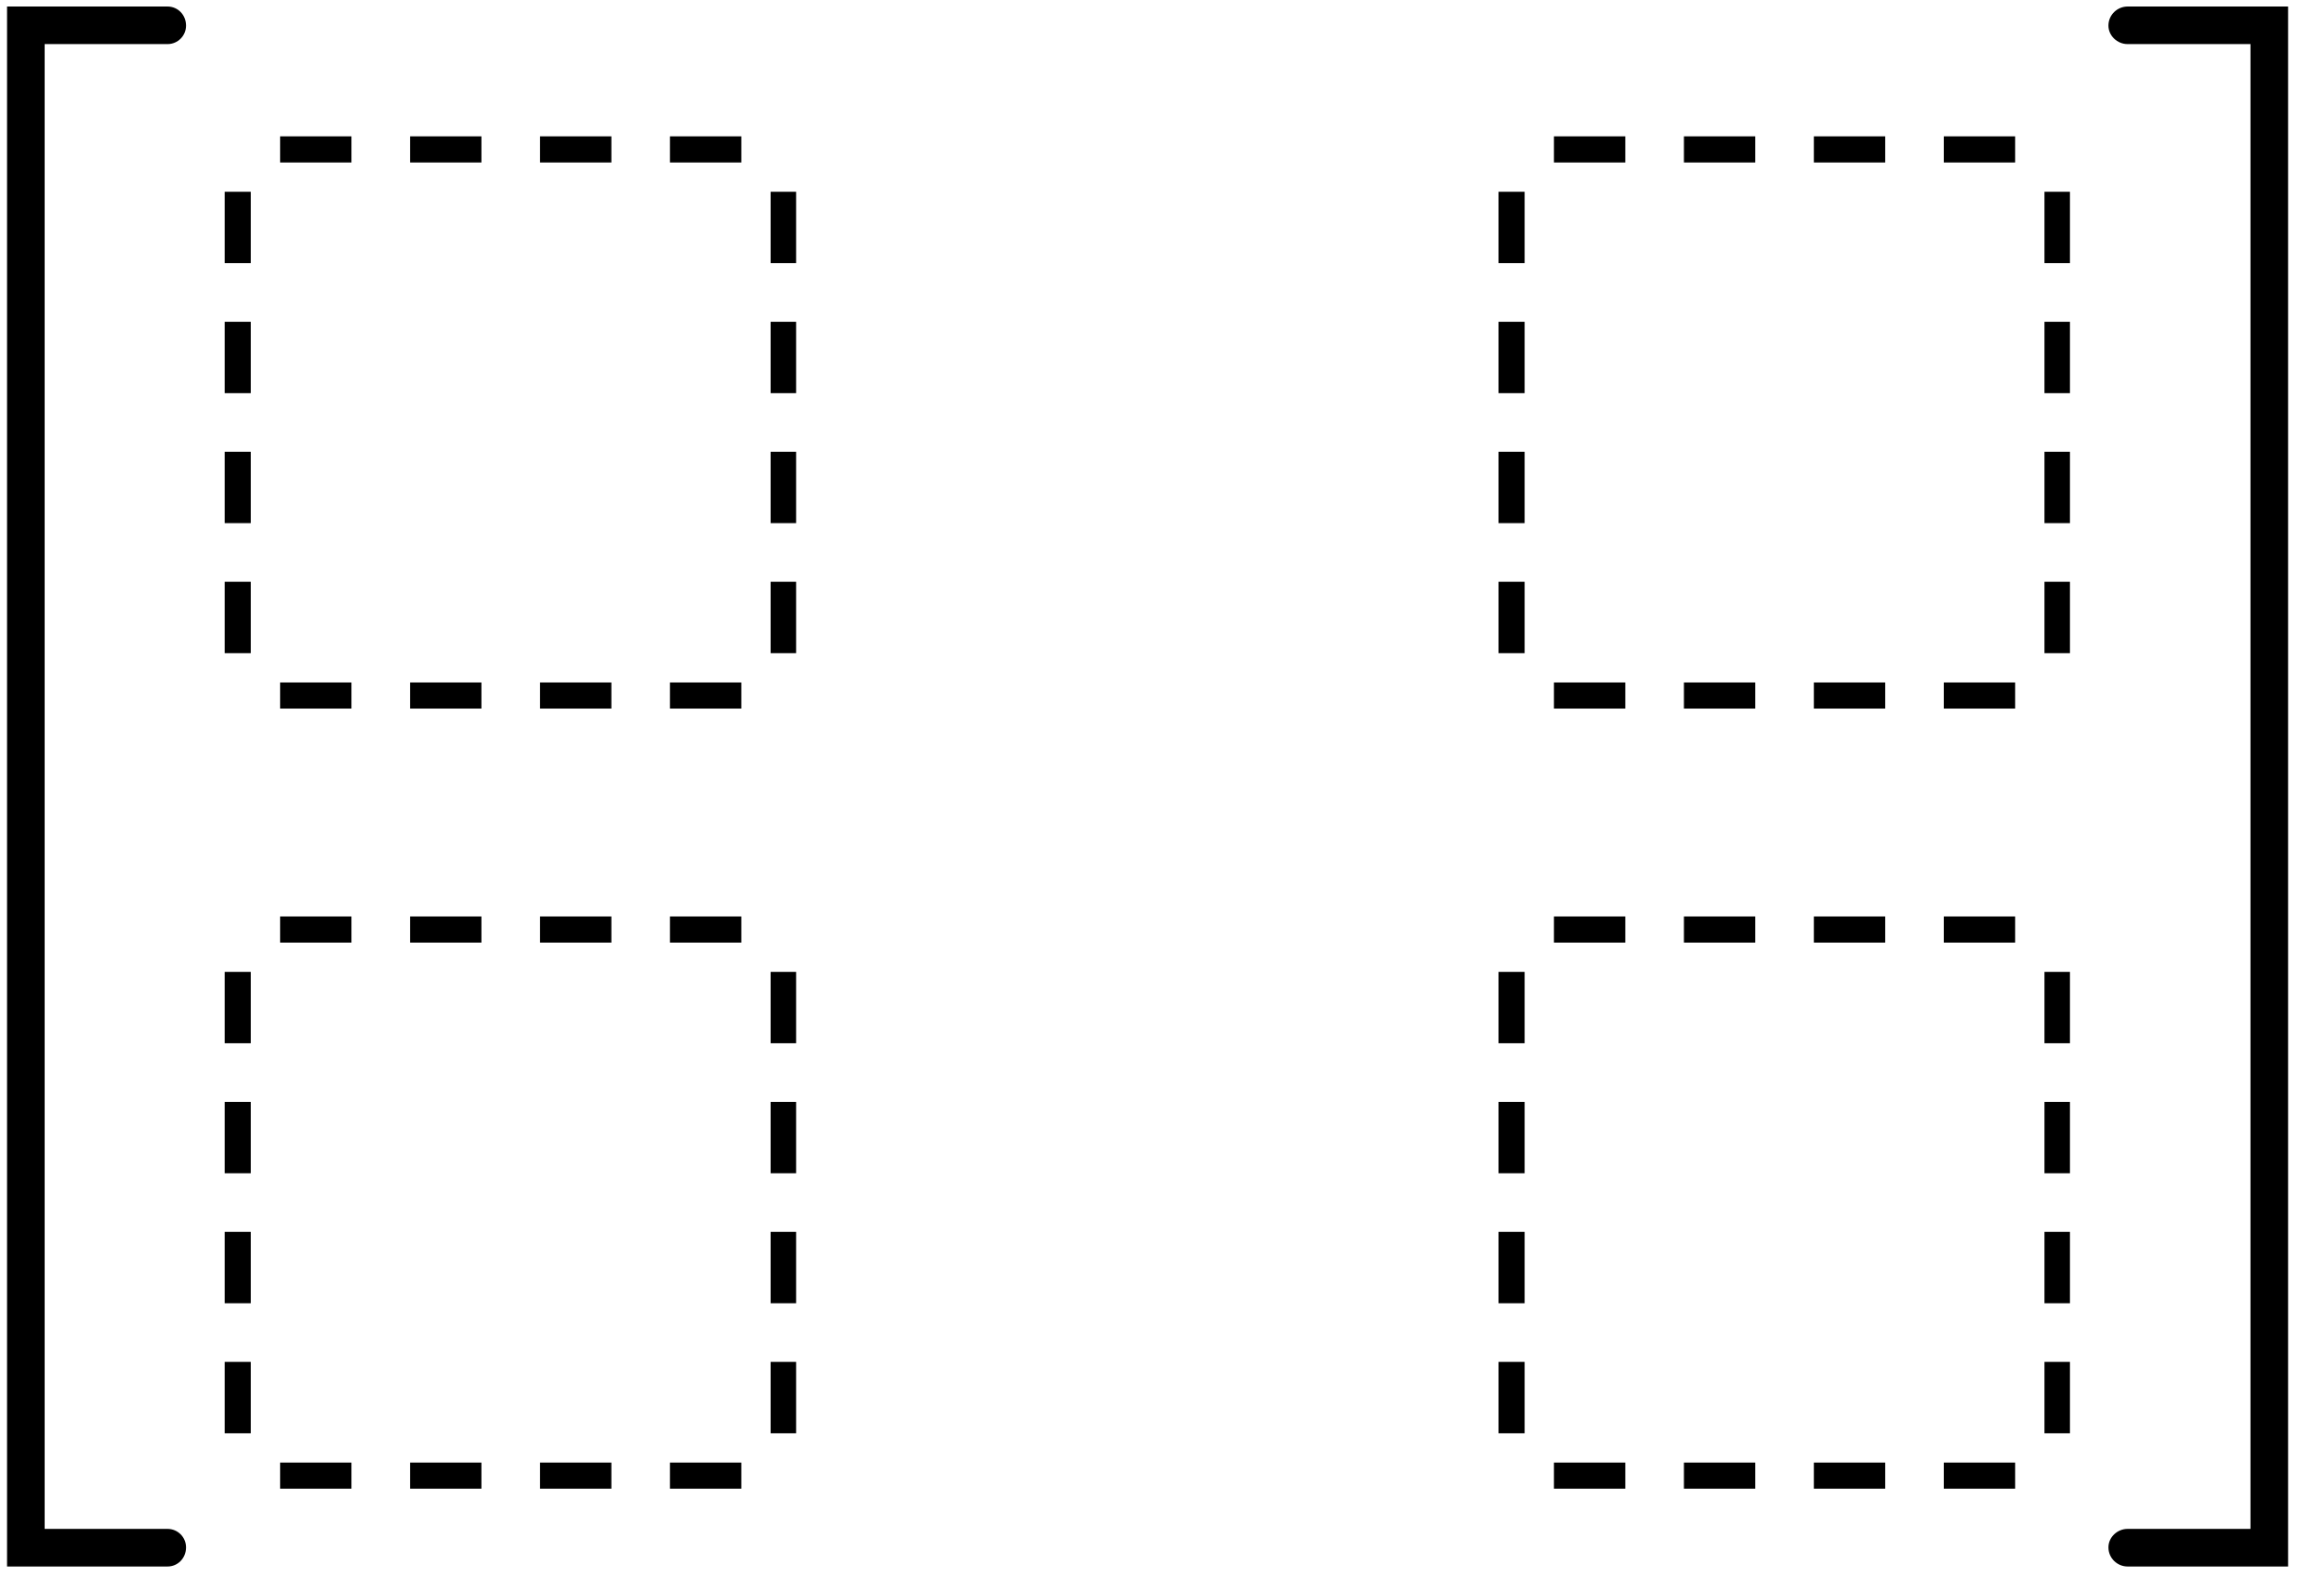
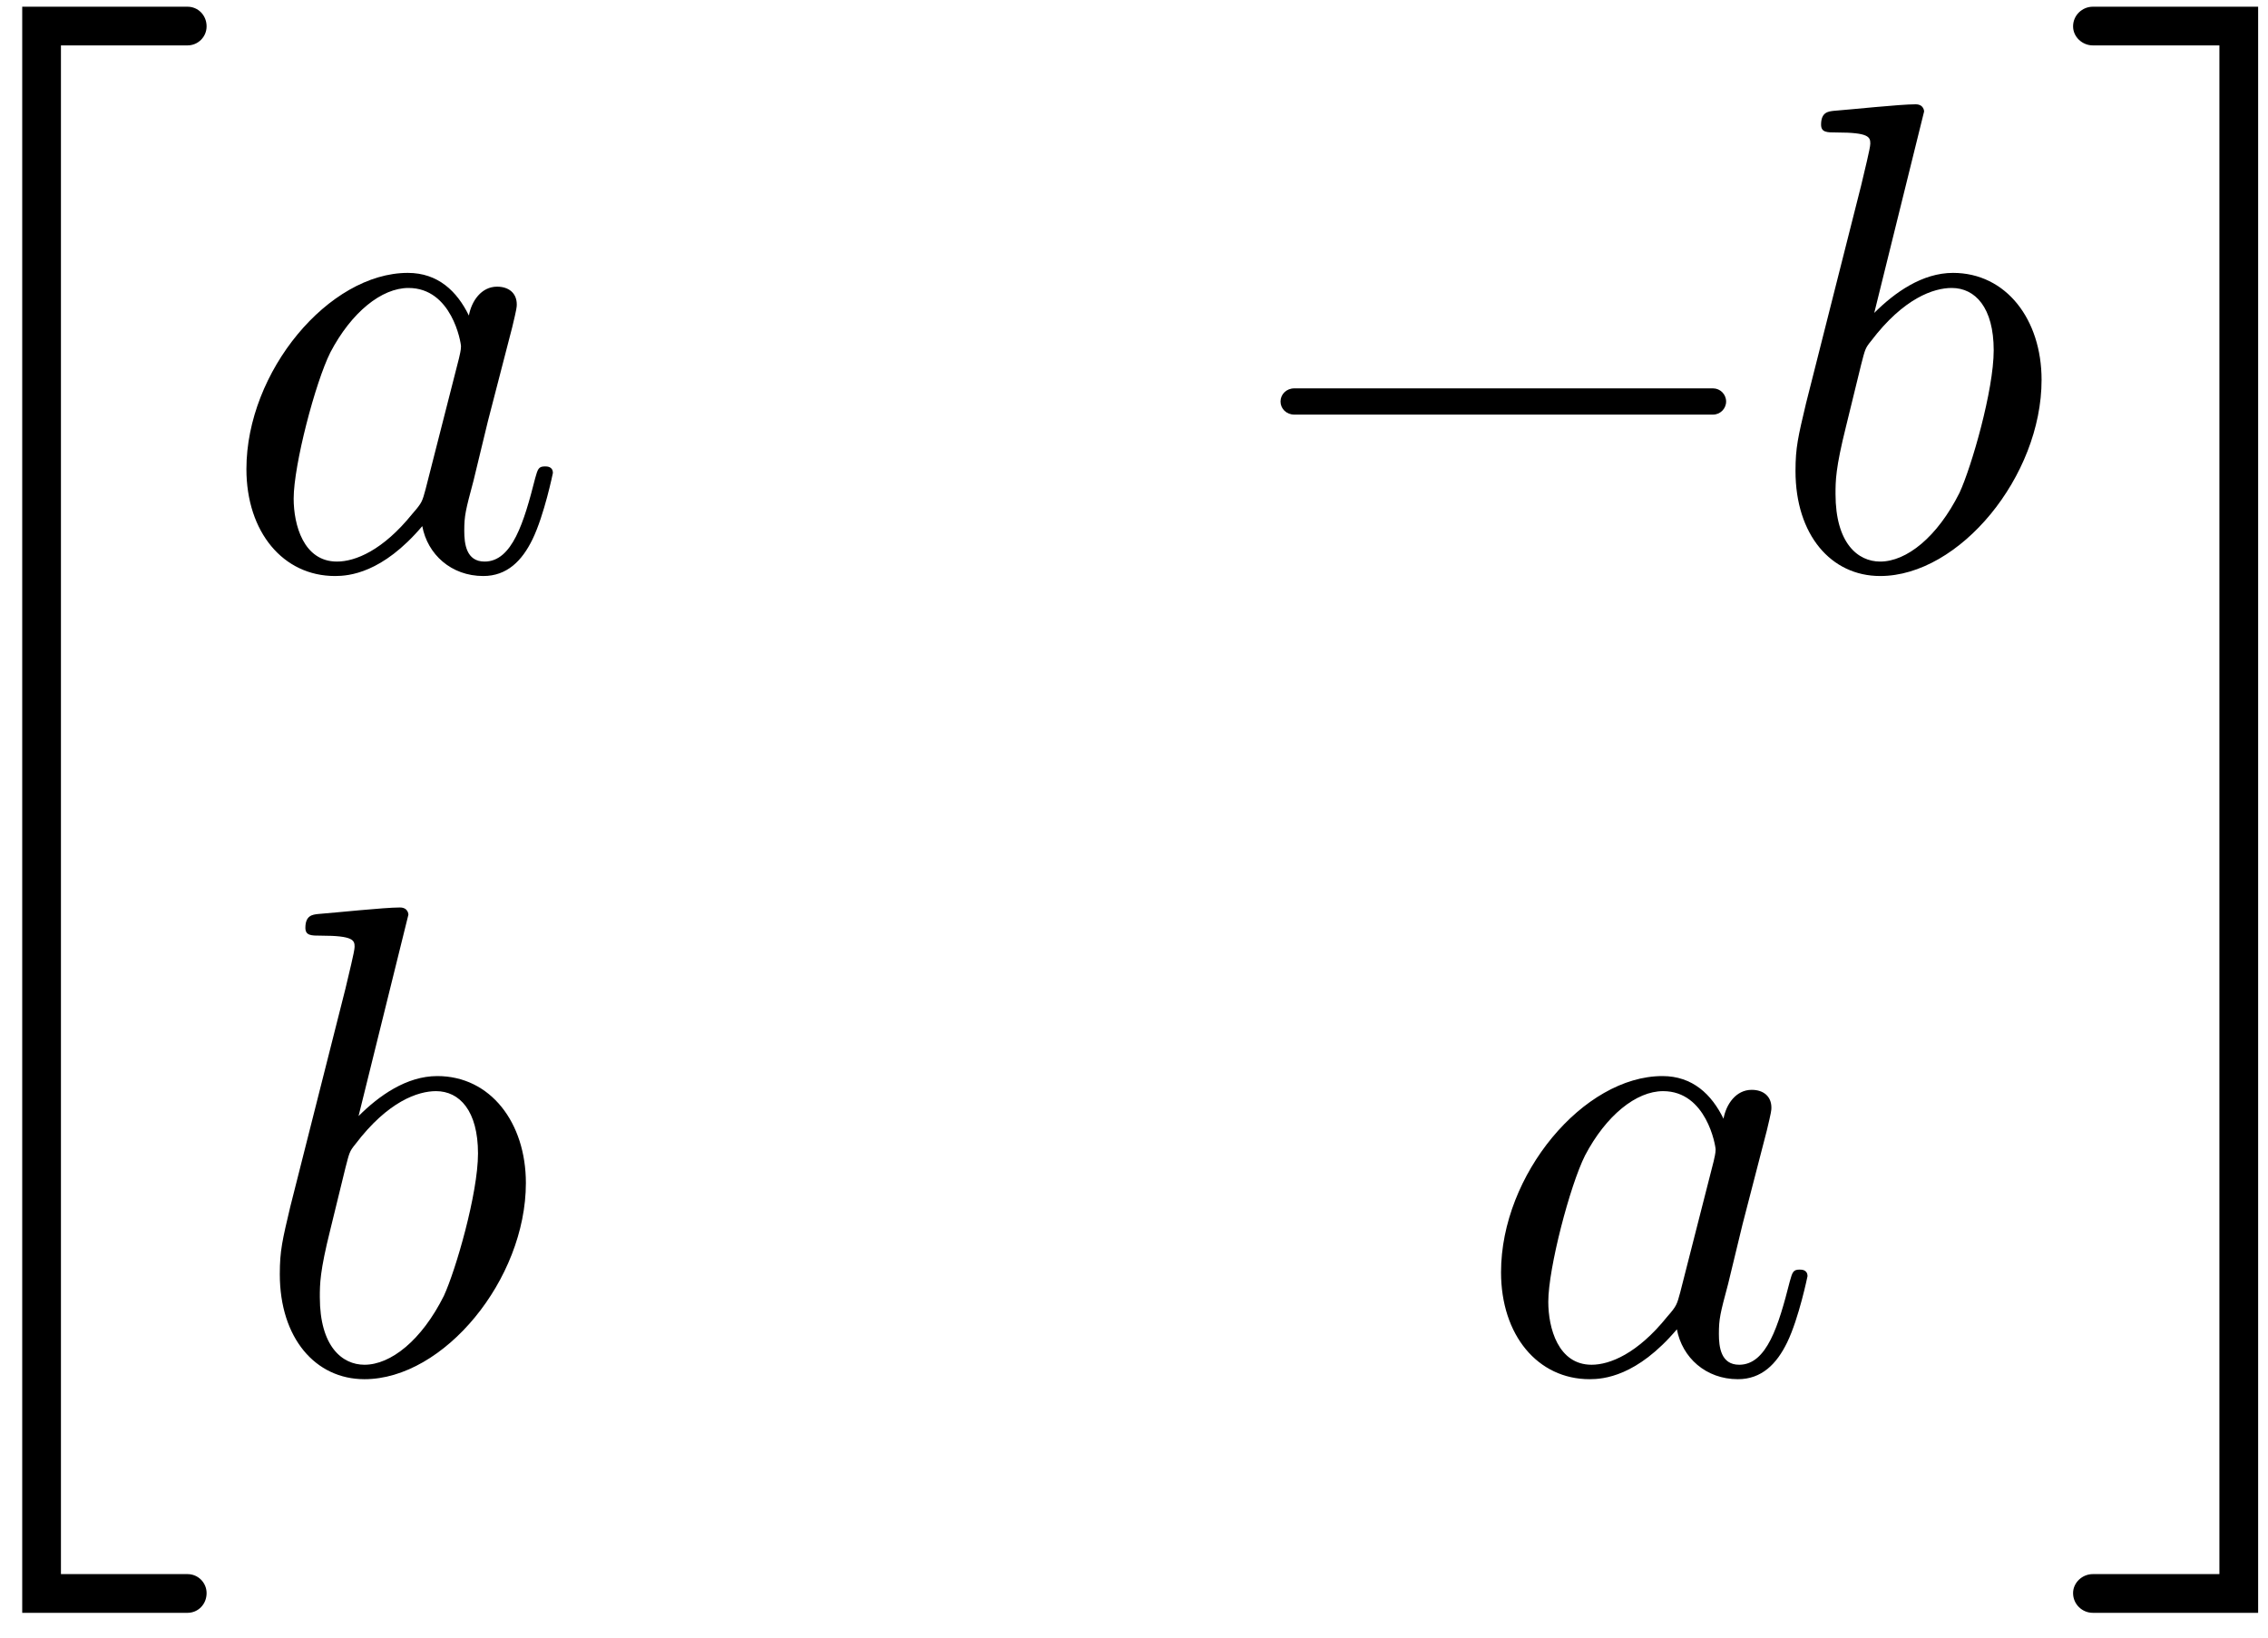
- <svg xmlns="http://www.w3.org/2000/svg" xmlns:xlink="http://www.w3.org/1999/xlink" width="57" height="39" viewBox="0 0 57 39">
+ <svg xmlns="http://www.w3.org/2000/svg" xmlns:xlink="http://www.w3.org/1999/xlink" width="54" height="39" viewBox="0 0 54 39">
  <defs>
    <g>
      <g id="glyph-0-0">
        <path d="M 8.109 14.672 C 8.109 14.422 7.906 14.219 7.656 14.219 L 4.641 14.219 L 4.641 -22.188 L 7.656 -22.188 C 7.906 -22.188 8.109 -22.391 8.109 -22.641 C 8.109 -22.906 7.906 -23.109 7.656 -23.109 L 3.719 -23.109 L 3.719 15.141 L 7.656 15.141 C 7.906 15.141 8.109 14.938 8.109 14.672 Z M 8.109 14.672 " />
      </g>
      <g id="glyph-0-1">
-         <path d="M 3.75 3.828 L 3.75 3.188 L 2 3.188 L 2 3.828 Z M 6.938 3.828 L 6.938 3.188 L 5.188 3.188 L 5.188 3.828 Z M 10.125 3.828 L 10.125 3.188 L 8.375 3.188 L 8.375 3.828 Z M 13.312 3.828 L 13.312 3.188 L 11.562 3.188 L 11.562 3.828 Z M 3.75 -9.562 L 3.75 -10.203 L 2 -10.203 L 2 -9.562 Z M 6.938 -9.562 L 6.938 -10.203 L 5.188 -10.203 L 5.188 -9.562 Z M 10.125 -9.562 L 10.125 -10.203 L 8.375 -10.203 L 8.375 -9.562 Z M 13.312 -9.562 L 13.312 -10.203 L 11.562 -10.203 L 11.562 -9.562 Z M 1.281 2.469 L 1.281 0.719 L 0.641 0.719 L 0.641 2.469 Z M 1.281 -0.719 L 1.281 -2.469 L 0.641 -2.469 L 0.641 -0.719 Z M 1.281 -3.906 L 1.281 -5.656 L 0.641 -5.656 L 0.641 -3.906 Z M 1.281 -7.094 L 1.281 -8.844 L 0.641 -8.844 L 0.641 -7.094 Z M 14.656 2.469 L 14.656 0.719 L 14.031 0.719 L 14.031 2.469 Z M 14.656 -0.719 L 14.656 -2.469 L 14.031 -2.469 L 14.031 -0.719 Z M 14.656 -3.906 L 14.656 -5.656 L 14.031 -5.656 L 14.031 -3.906 Z M 14.656 -7.094 L 14.656 -8.844 L 14.031 -8.844 L 14.031 -7.094 Z M 14.656 -7.094 " />
+         <path d="M 7.938 -2.281 C 7.938 -2.438 7.797 -2.438 7.75 -2.438 C 7.594 -2.438 7.578 -2.375 7.516 -2.156 C 7.25 -1.109 6.969 -0.172 6.312 -0.172 C 5.875 -0.172 5.828 -0.594 5.828 -0.906 C 5.828 -1.266 5.859 -1.391 6.047 -2.094 L 6.391 -3.516 L 6.969 -5.75 C 7.078 -6.203 7.078 -6.234 7.078 -6.297 C 7.078 -6.562 6.891 -6.719 6.609 -6.719 C 6.234 -6.719 6 -6.375 5.938 -6.031 C 5.656 -6.609 5.203 -7.047 4.484 -7.047 C 2.609 -7.047 0.641 -4.703 0.641 -2.375 C 0.641 -0.875 1.516 0.172 2.75 0.172 C 3.078 0.172 3.875 0.109 4.828 -1.016 C 4.953 -0.344 5.516 0.172 6.281 0.172 C 6.844 0.172 7.203 -0.188 7.453 -0.703 C 7.734 -1.281 7.938 -2.281 7.938 -2.281 Z M 5.75 -5.297 C 5.75 -5.203 5.719 -5.094 5.703 -5.016 L 4.906 -1.891 C 4.828 -1.609 4.828 -1.578 4.594 -1.312 C 3.891 -0.438 3.234 -0.172 2.797 -0.172 C 2 -0.172 1.766 -1.047 1.766 -1.672 C 1.766 -2.469 2.281 -4.438 2.641 -5.156 C 3.141 -6.109 3.859 -6.688 4.5 -6.688 C 5.531 -6.688 5.75 -5.391 5.75 -5.297 Z M 5.75 -5.297 " />
      </g>
      <g id="glyph-0-2">
+         <path d="M 11.5 -3.984 C 11.5 -4.156 11.359 -4.297 11.188 -4.297 L 1.219 -4.297 C 1.031 -4.297 0.891 -4.156 0.891 -3.984 C 0.891 -3.812 1.031 -3.672 1.219 -3.672 L 11.188 -3.672 C 11.359 -3.672 11.5 -3.812 11.5 -3.984 Z M 11.5 -3.984 " />
+       </g>
+       <g id="glyph-0-3">
+         <path d="M 6.609 -4.5 C 6.609 -5.938 5.766 -7.047 4.5 -7.047 C 3.766 -7.047 3.109 -6.578 2.625 -6.094 L 3.812 -10.891 C 3.812 -10.891 3.812 -11.062 3.609 -11.062 C 3.234 -11.062 2.078 -10.938 1.656 -10.906 C 1.531 -10.891 1.359 -10.875 1.359 -10.578 C 1.359 -10.391 1.5 -10.391 1.734 -10.391 C 2.5 -10.391 2.531 -10.281 2.531 -10.125 C 2.531 -10.016 2.391 -9.469 2.312 -9.125 L 1 -3.938 C 0.812 -3.141 0.75 -2.891 0.75 -2.328 C 0.75 -0.812 1.594 0.172 2.766 0.172 C 4.656 0.172 6.609 -2.203 6.609 -4.5 Z M 5.469 -5.203 C 5.469 -4.25 4.938 -2.422 4.656 -1.812 C 4.125 -0.75 3.391 -0.172 2.766 -0.172 C 2.234 -0.172 1.703 -0.609 1.703 -1.781 C 1.703 -2.094 1.703 -2.391 1.953 -3.391 L 2.312 -4.859 C 2.406 -5.219 2.406 -5.25 2.547 -5.422 C 3.328 -6.453 4.047 -6.688 4.469 -6.688 C 5.031 -6.688 5.469 -6.219 5.469 -5.203 Z M 5.469 -5.203 " />
+       </g>
+       <g id="glyph-0-4">
        <path d="M 4.703 -23.109 L 0.766 -23.109 C 0.516 -23.109 0.297 -22.906 0.297 -22.641 C 0.297 -22.391 0.516 -22.188 0.766 -22.188 L 3.781 -22.188 L 3.781 14.219 L 0.766 14.219 C 0.516 14.219 0.297 14.422 0.297 14.672 C 0.297 14.938 0.516 15.141 0.766 15.141 L 4.703 15.141 Z M 4.703 -23.109 " />
      </g>
    </g>
  </defs>
  <g fill="rgb(0%, 0%, 0%)" fill-opacity="1">
-     <use xlink:href="#glyph-0-0" x="-3.546" y="23.269" />
+     <use xlink:href="#glyph-0-0" x="-3.19" y="23.269" />
  </g>
  <g fill="rgb(0%, 0%, 0%)" fill-opacity="1">
-     <use xlink:href="#glyph-0-1" x="4.87" y="13.546" />
-     <use xlink:href="#glyph-0-1" x="36.113" y="13.546" />
+     <use xlink:href="#glyph-0-1" x="5.226" y="13.546" />
  </g>
  <g fill="rgb(0%, 0%, 0%)" fill-opacity="1">
-     <use xlink:href="#glyph-0-1" x="4.87" y="32.674" />
-     <use xlink:href="#glyph-0-1" x="36.113" y="32.674" />
+     <use xlink:href="#glyph-0-2" x="29.598" y="13.546" />
+     <use xlink:href="#glyph-0-3" x="42" y="13.546" />
  </g>
  <g fill="rgb(0%, 0%, 0%)" fill-opacity="1">
-     <use xlink:href="#glyph-0-2" x="51.416" y="23.269" />
+     <use xlink:href="#glyph-0-3" x="5.912" y="32.674" />
+     <use xlink:href="#glyph-0-1" x="35.098" y="32.674" />
+   </g>
+   <g fill="rgb(0%, 0%, 0%)" fill-opacity="1">
+     <use xlink:href="#glyph-0-4" x="49.062" y="23.269" />
  </g>
</svg>
